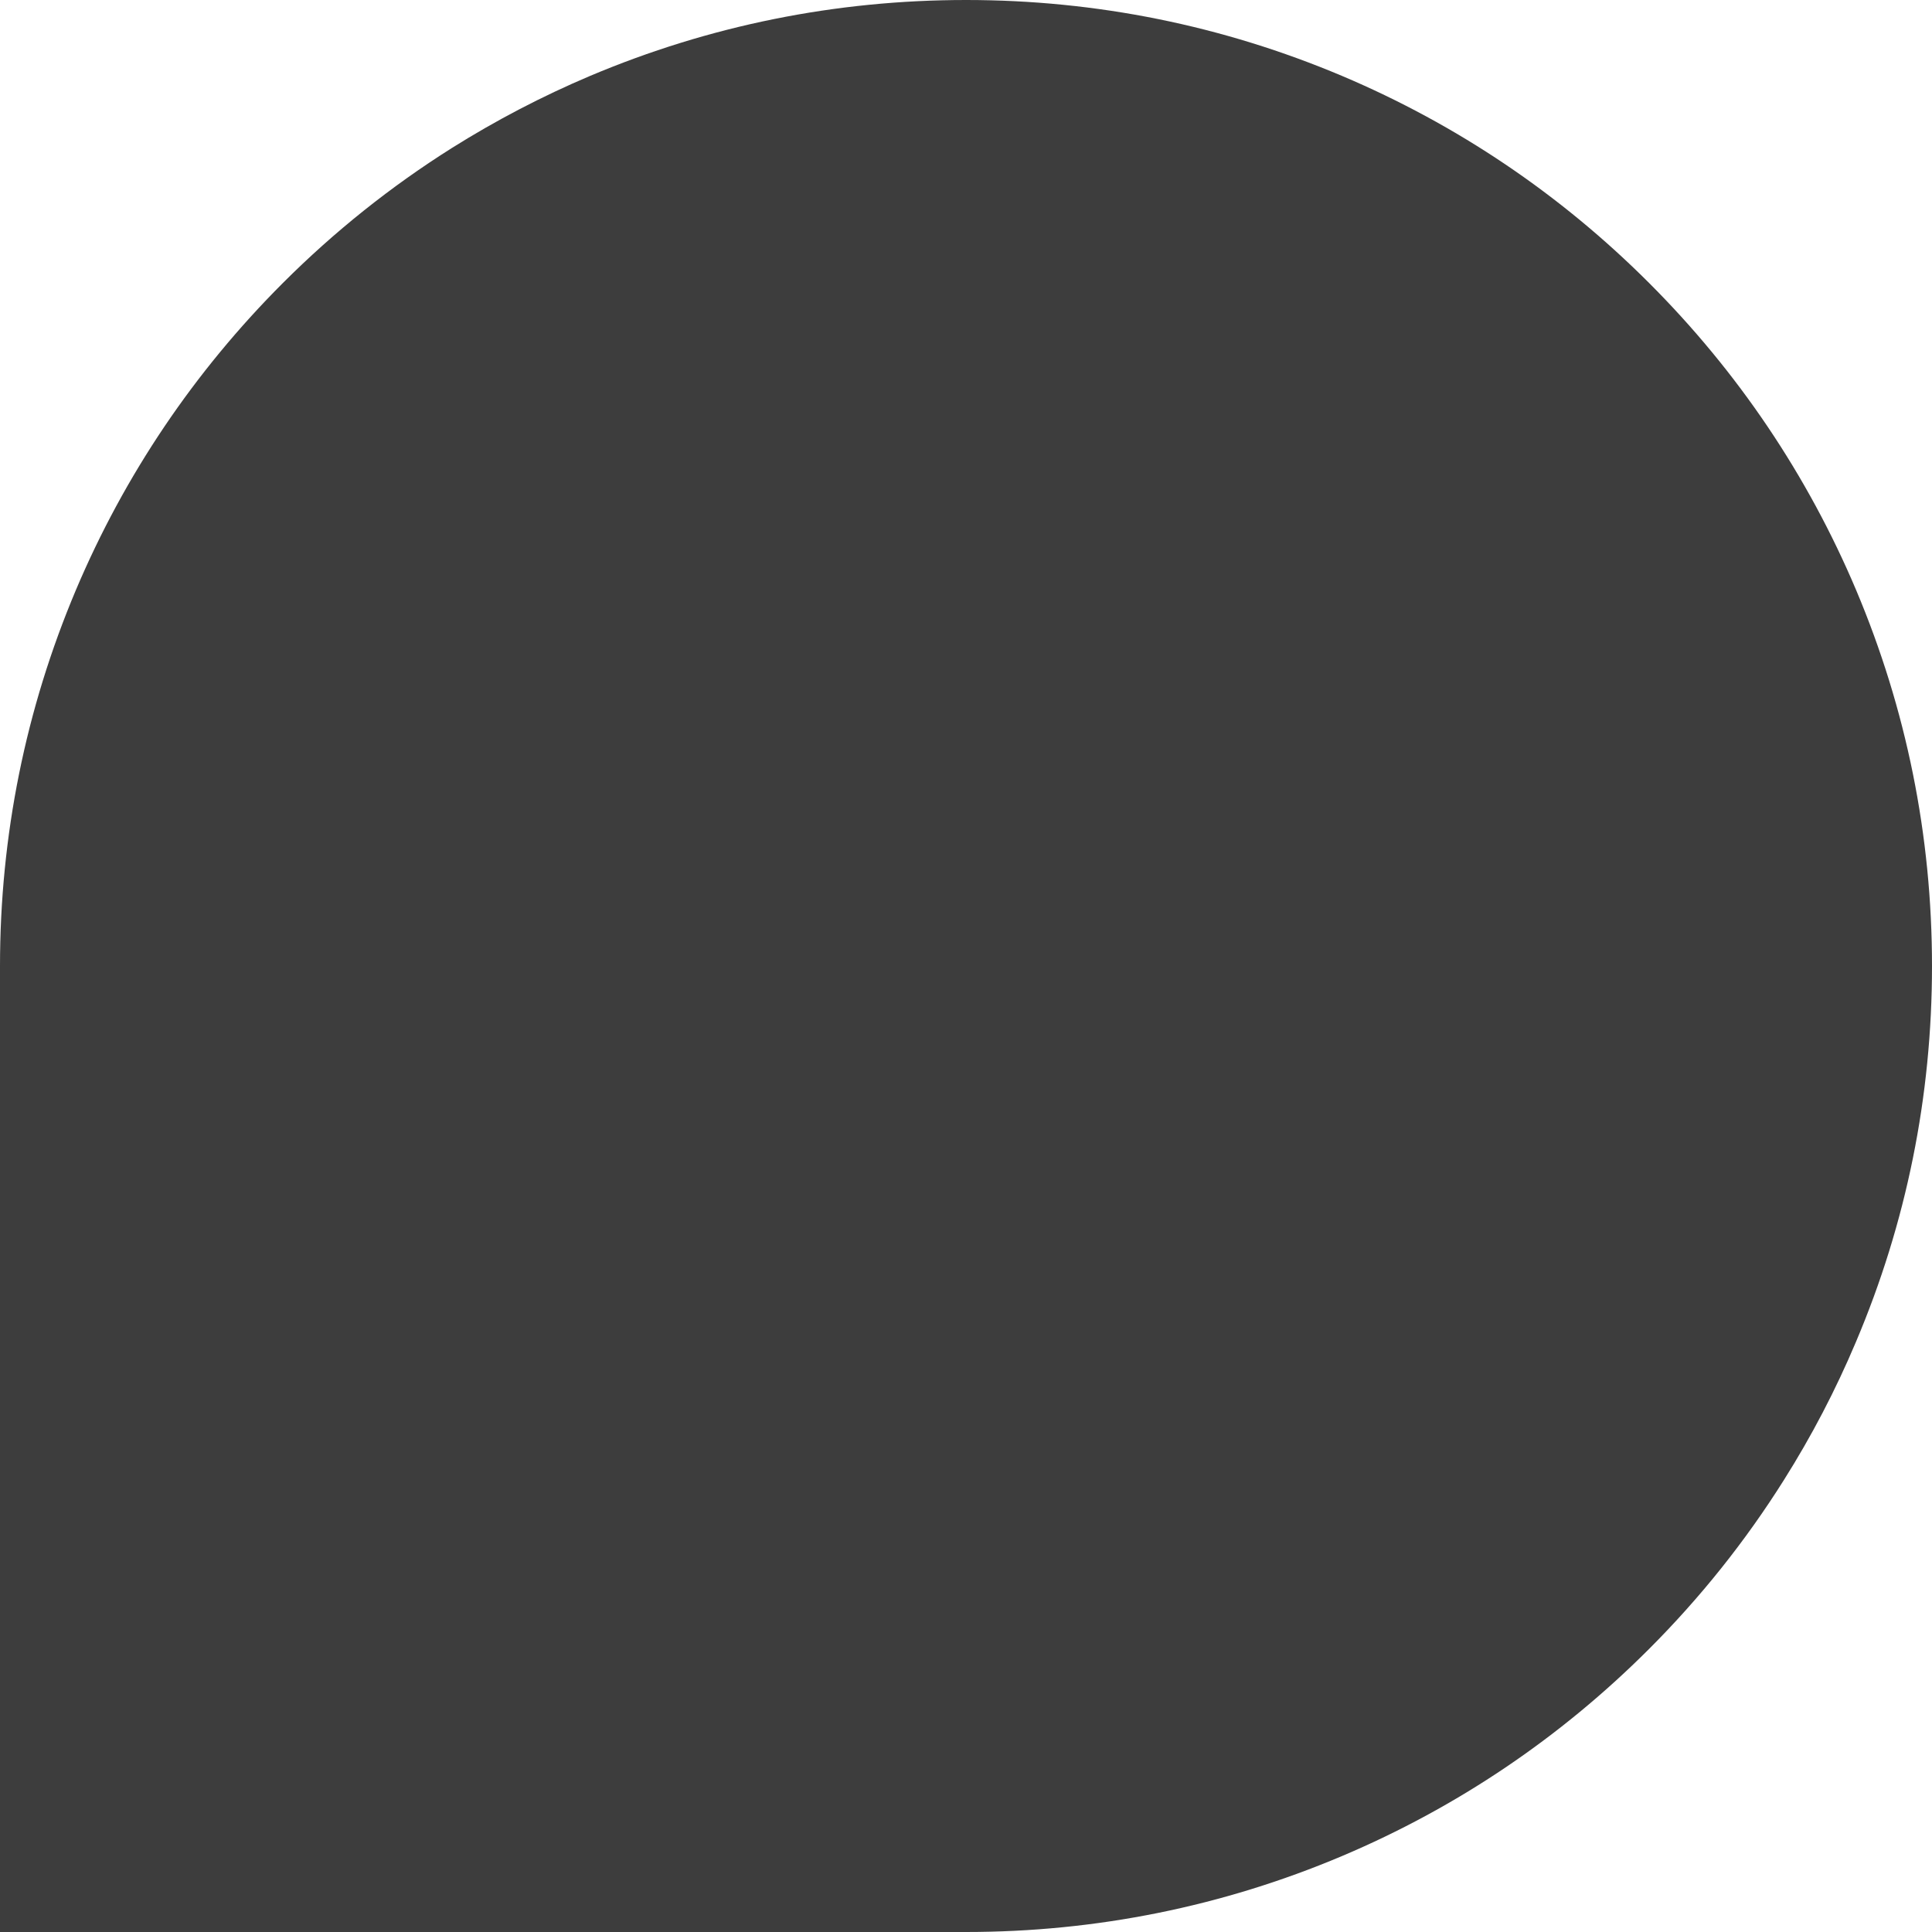
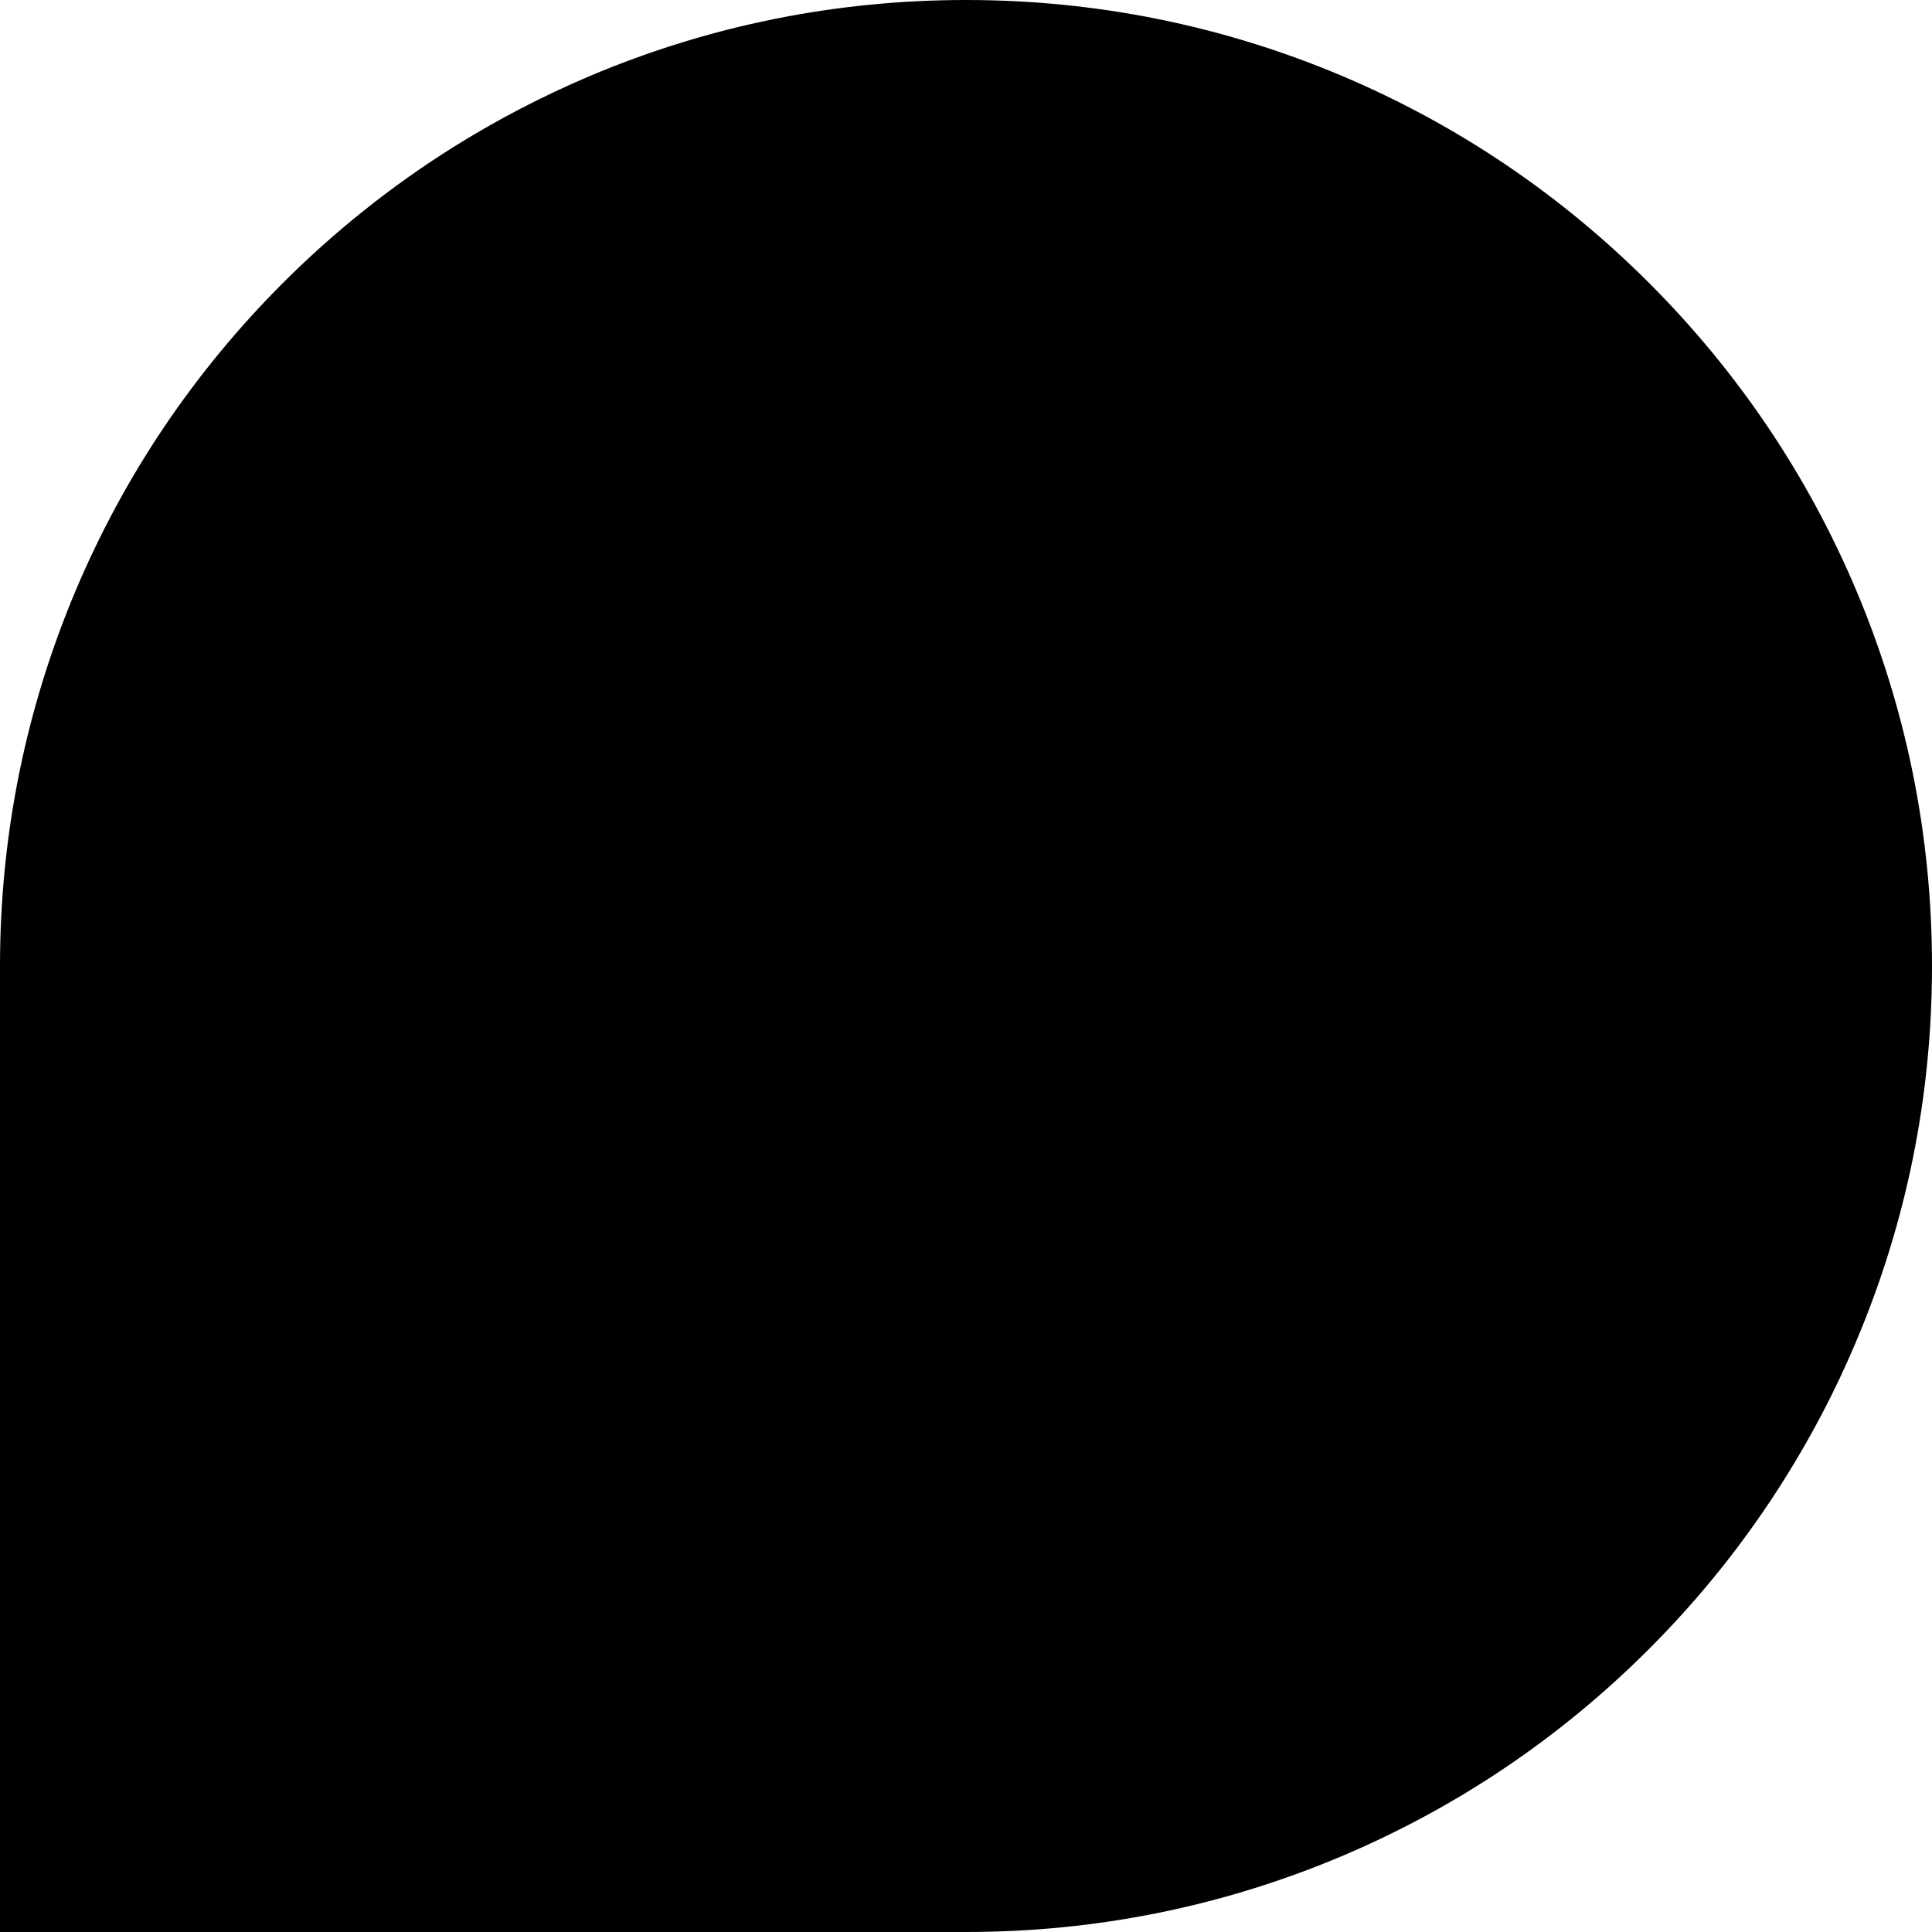
<svg xmlns="http://www.w3.org/2000/svg" width="20" height="20" viewBox="0 0 20 20" fill="none">
-   <path d="M20 10.001C20 8.65 19.735 7.341 19.214 6.107C18.71 4.916 17.989 3.847 17.071 2.929C16.153 2.011 15.084 1.29 13.893 0.786C12.659 0.265 11.35 0 10.001 0C8.65 0 7.342 0.265 6.108 0.786C5.61 0.997 5.132 1.247 4.678 1.532C4.048 1.929 3.463 2.395 2.929 2.929C2.011 3.847 1.29 4.916 0.786 6.107C0.265 7.341 0 8.65 0 10.001L0 20H10C11.349 20 12.659 19.735 13.892 19.214C15.083 18.71 16.152 17.989 17.07 17.071C17.604 16.537 18.07 15.952 18.467 15.321C18.753 14.867 19.002 14.391 19.212 13.893C19.735 12.659 20 11.35 20 10.001Z" fill="#3D3D3D" />
+   <path d="M20 10.001C20 8.65 19.735 7.341 19.214 6.107C18.71 4.916 17.989 3.847 17.071 2.929C16.153 2.011 15.084 1.29 13.893 0.786C12.659 0.265 11.35 -5.63567e-07 10.001 -5.63567e-07C8.65 -5.63567e-07 7.342 0.265 6.108 0.786C5.61 0.997 5.132 1.247 4.678 1.532C4.048 1.929 3.463 2.395 2.929 2.929C2.011 3.847 1.29 4.916 0.786 6.107C0.265 7.341 0 8.65 0 10.001L0 20H10C11.349 20 12.659 19.735 13.892 19.214C15.083 18.71 16.152 17.989 17.07 17.071C17.604 16.537 18.07 15.952 18.467 15.321C18.753 14.867 19.002 14.391 19.212 13.893C19.735 12.659 20 11.35 20 10.001Z" fill="black" />
</svg>
